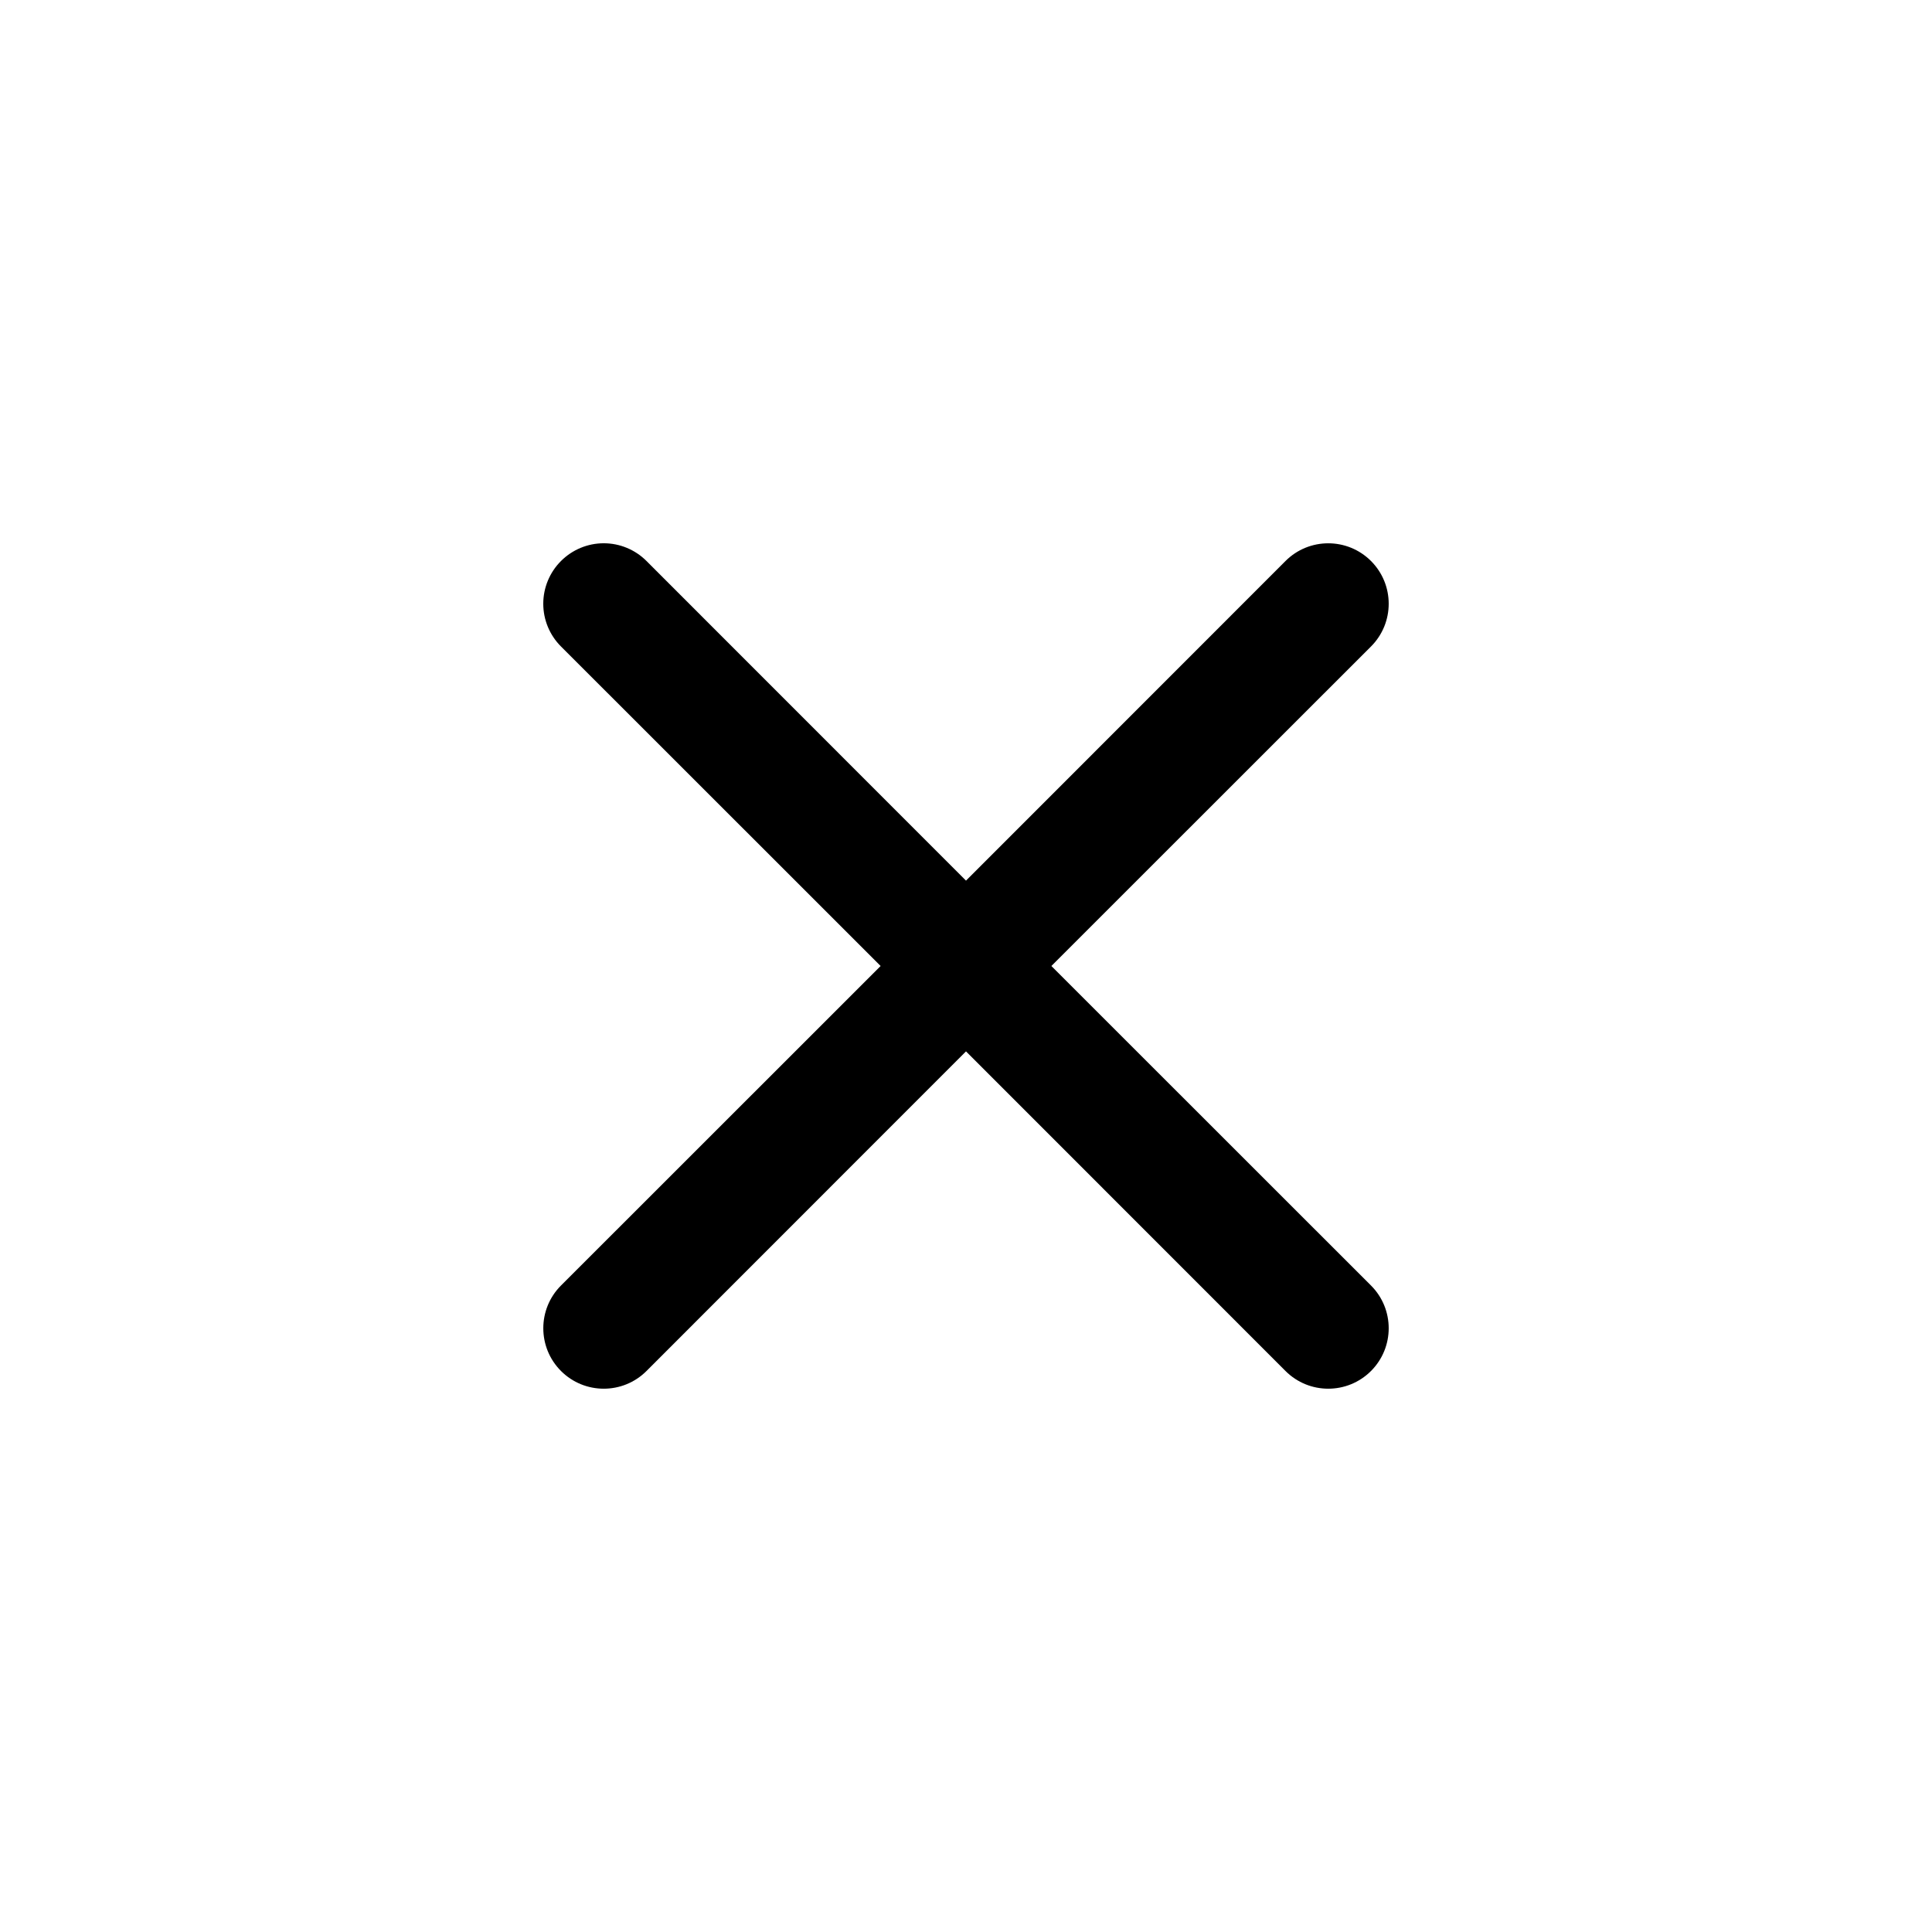
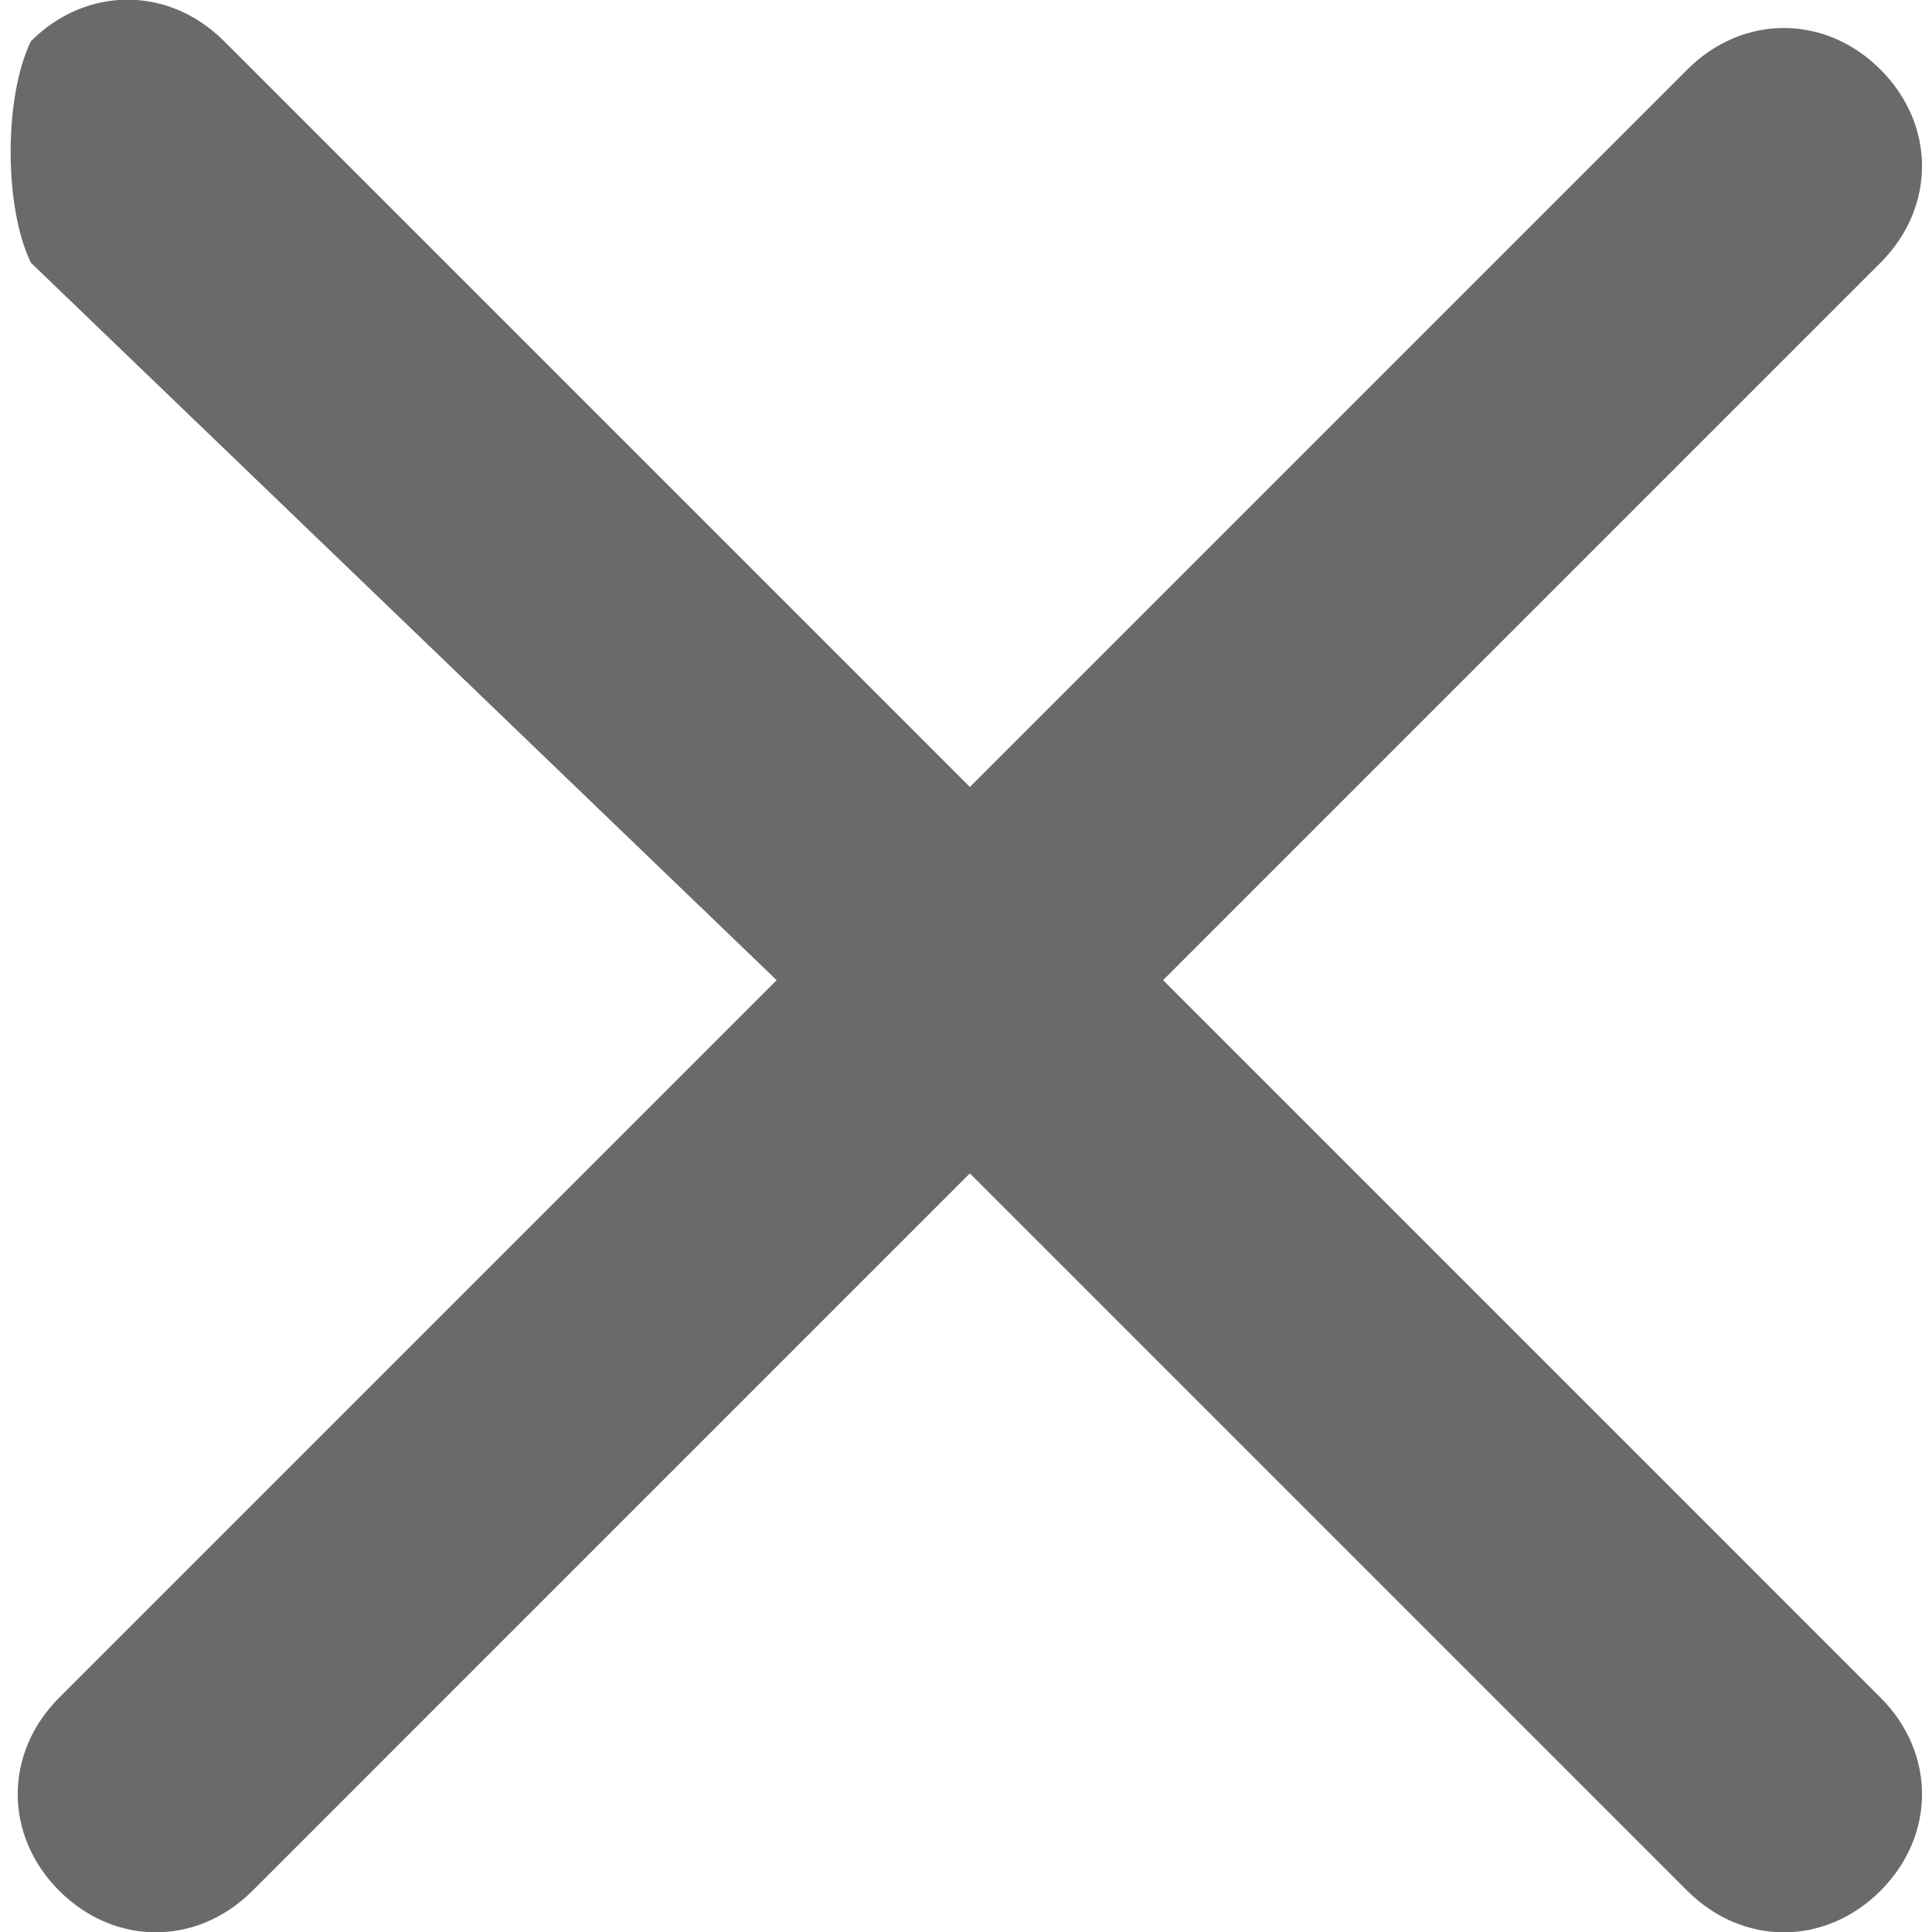
- <svg xmlns="http://www.w3.org/2000/svg" width="16" height="16" fill="currentColor" class="bi bi-x" viewBox="0 0 16 16">
-   <path d="M4.646 4.646a.5.5 0 0 1 .708 0L8 7.293l2.646-2.647a.5.5 0 0 1 .708.708L8.707 8l2.647 2.646a.5.5 0 0 1-.708.708L8 8.707l-2.646 2.647a.5.5 0 0 1-.708-.708L7.293 8 4.646 5.354a.5.5 0 0 1 0-.708" />
+ <svg xmlns="http://www.w3.org/2000/svg" version="1.1" id="Capa_1" x="0px" y="0px" viewBox="0 0 15 15" style="enable-background:new 0 0 15 15;" xml:space="preserve">
+   <style type="text/css">
+ 	.st0{fill:#6A6A6A;}
+ </style>
+   <path class="st0" d="M0.24,0.32c0.43-0.43,1.07-0.43,1.5,0l0,0l5.79,5.79l5.57-5.57c0.43-0.43,1.07-0.43,1.5,0  c0.43,0.43,0.43,1.07,0,1.5L9.03,7.61l5.57,5.57c0.43,0.43,0.43,1.07,0,1.5c-0.43,0.43-1.07,0.43-1.5,0L7.53,9.11l-5.57,5.57  c-0.43,0.43-1.07,0.43-1.5,0s-0.43-1.07,0-1.5l5.57-5.57L0.24,2.04C0.03,1.61,0.03,0.75,0.24,0.32L0.24,0.32" />
</svg>
